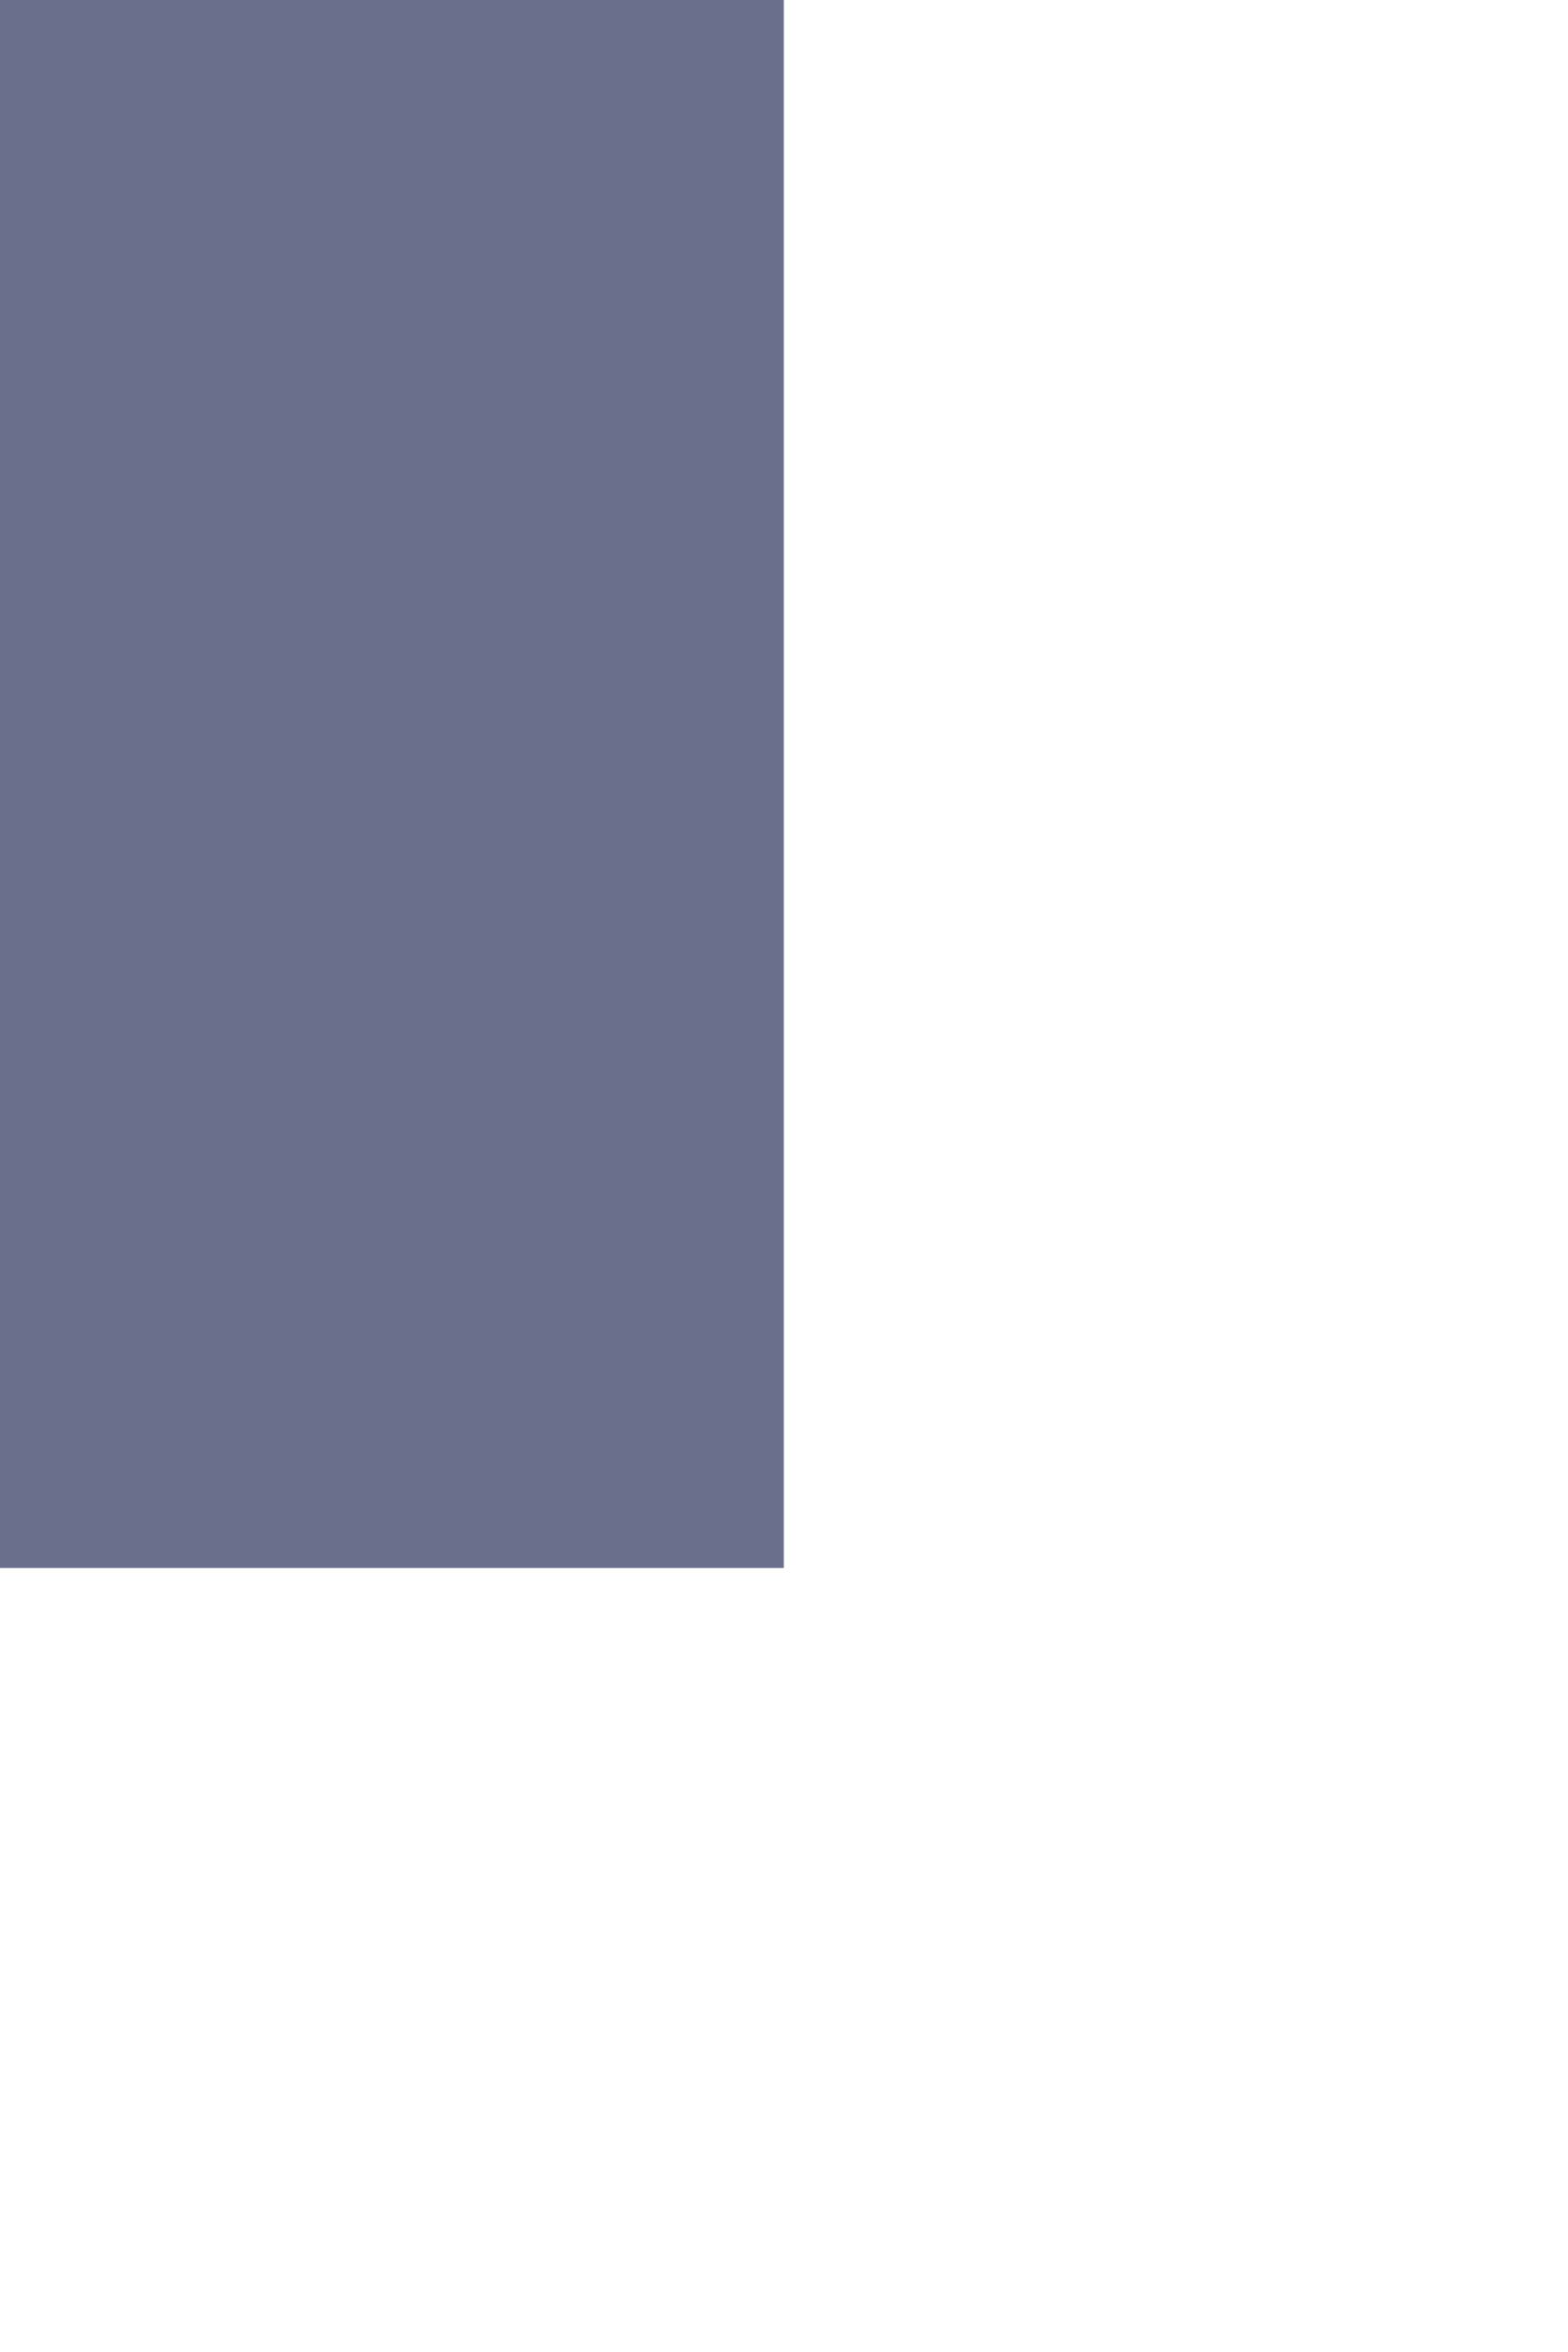
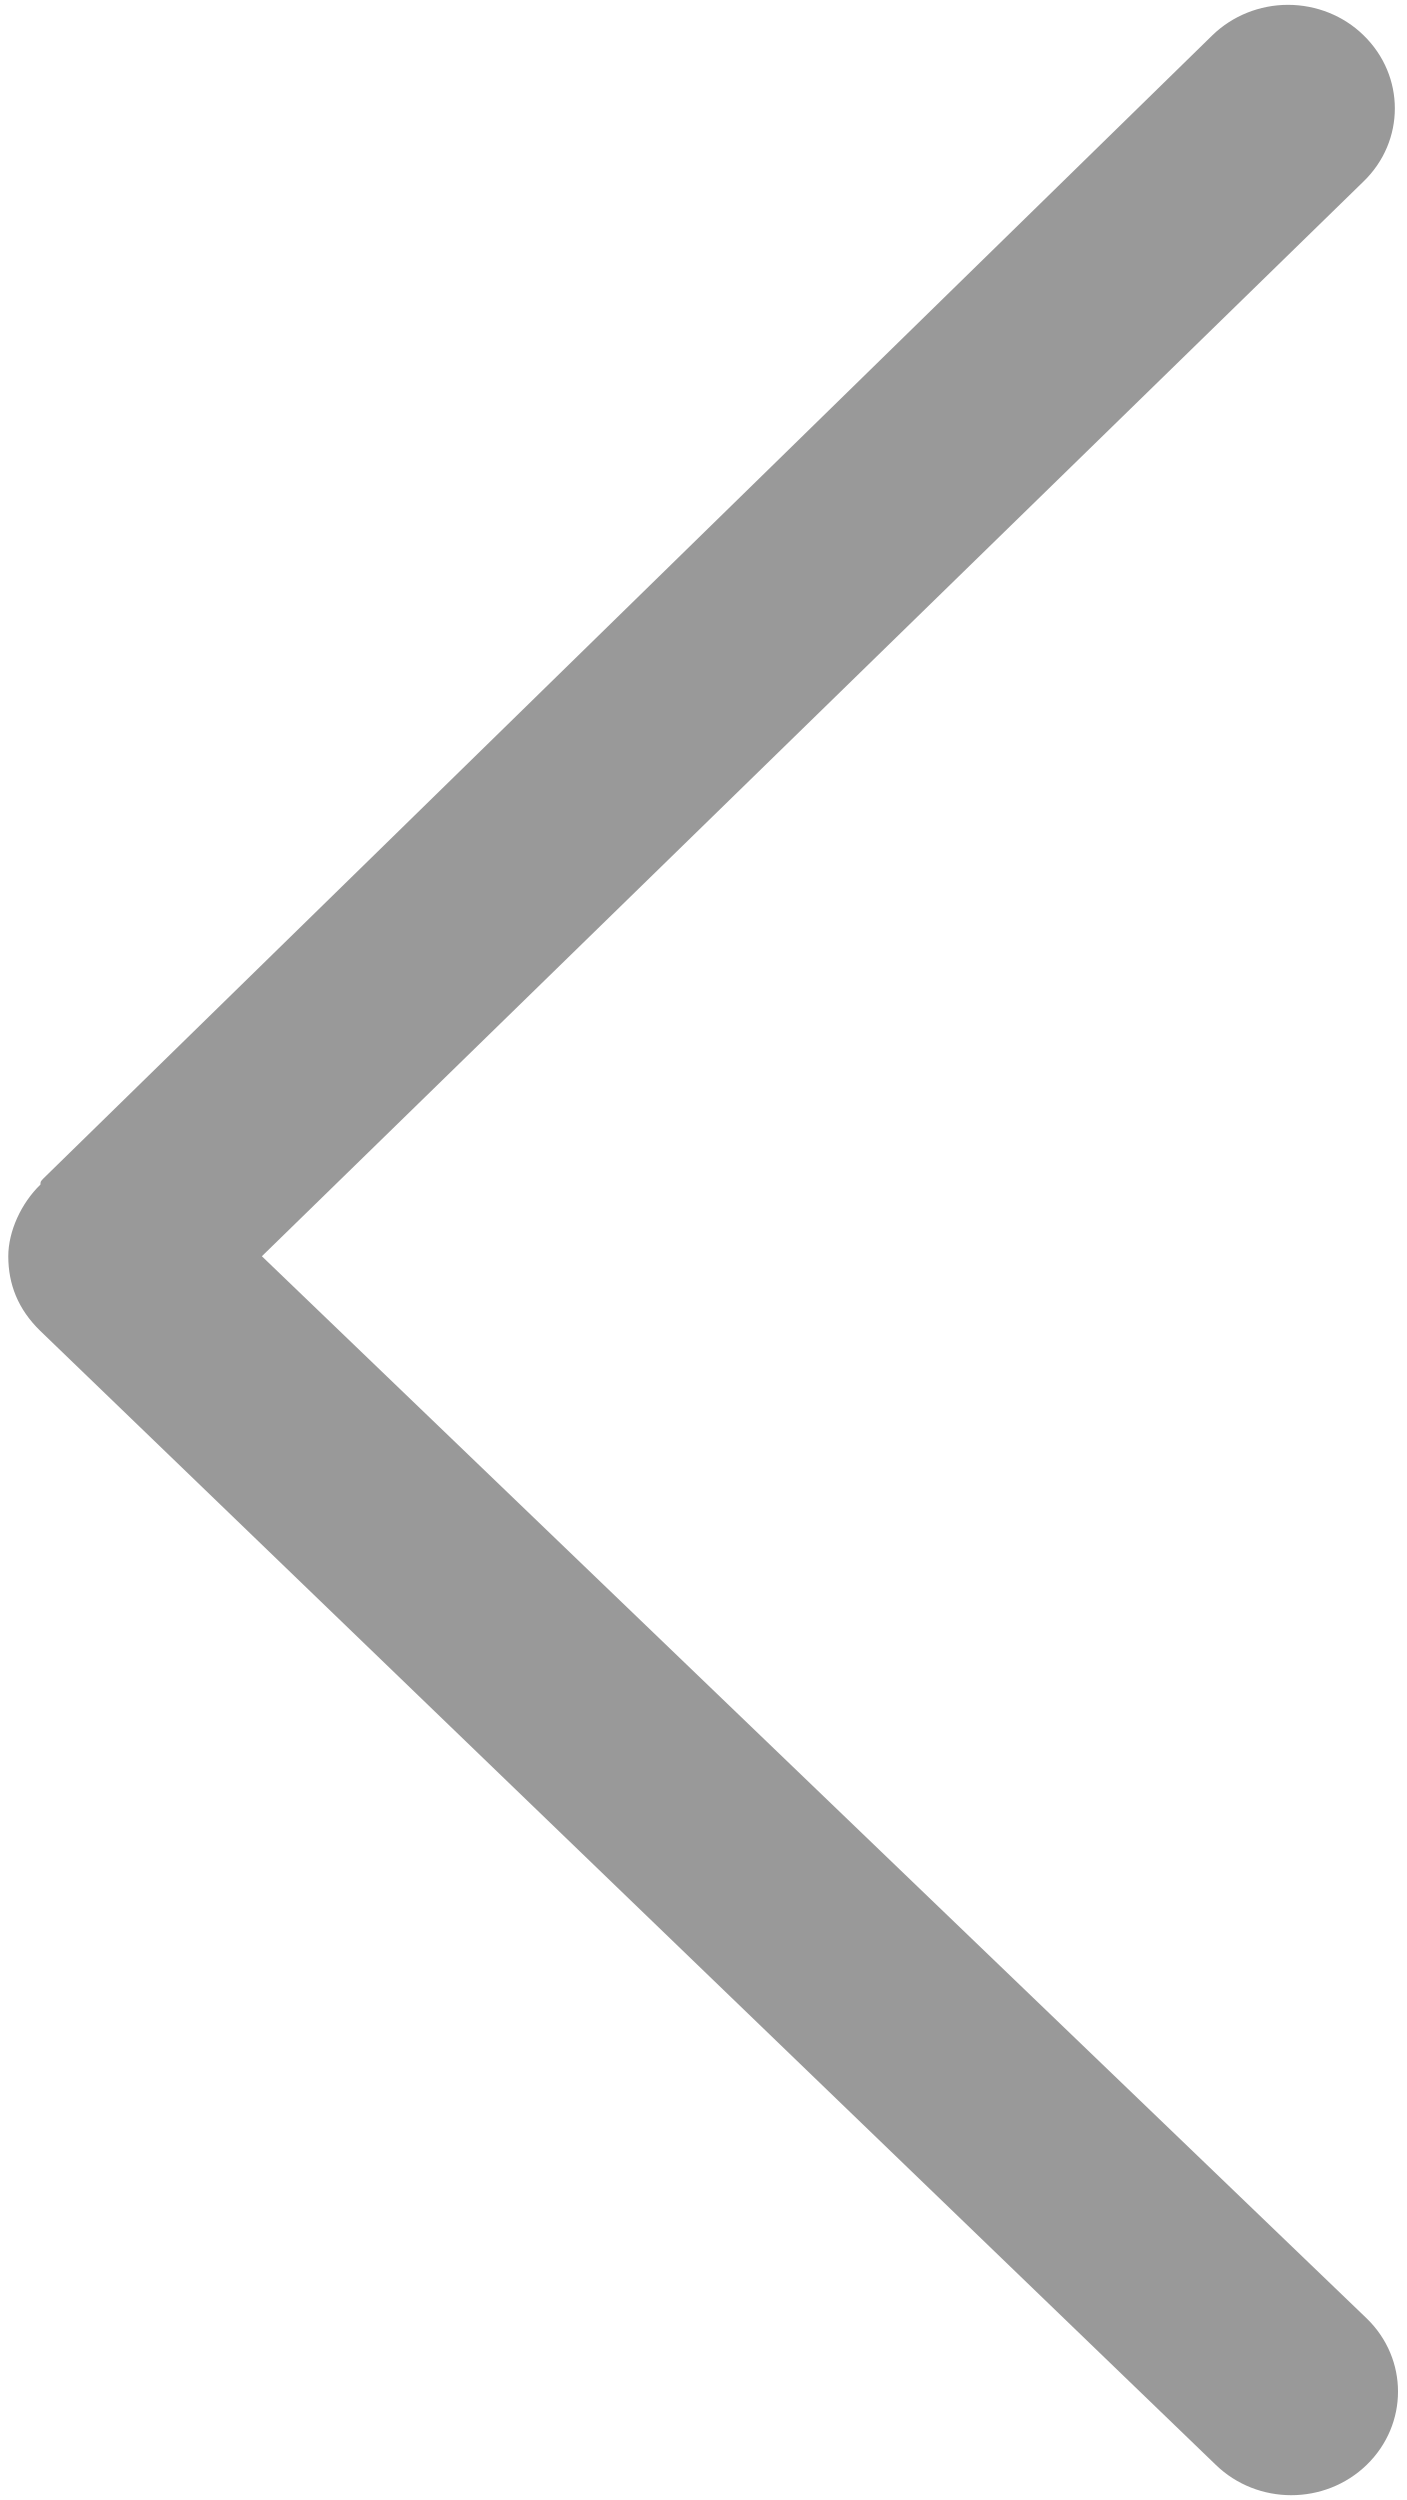
- <svg xmlns="http://www.w3.org/2000/svg" version="1.1" width="2px" height="3px">
-   <g transform="matrix(1 0 0 1 -400 -1388 )">
-     <path d="M 400.5 1388  L 400.5 1390  " stroke-width="1" stroke="#6a708c" fill="none" />
+ <svg xmlns="http://www.w3.org/2000/svg" version="1.1" width="9px" height="16px">
+   <g transform="matrix(1 0 0 1 -1115 -982 )">
+     <path d="M 8.747 15.775  C 9.014 15.515  9.014 15.097  8.747 14.838  L 1.676 8.04  L 8.726 1.162  C 8.994 0.903  8.994 0.485  8.726 0.225  C 8.599 0.101  8.425 0.031  8.243 0.031  C 8.062 0.031  7.888 0.101  7.76 0.225  L 0.279 7.541  C 0.259 7.562  0.259 7.562  0.259 7.581  C 0.135 7.701  0.053 7.881  0.053 8.04  C 0.053 8.219  0.115 8.379  0.258 8.518  L 7.781 15.775  C 8.048 16.034  8.48 16.034  8.747 15.775  Z " fill-rule="nonzero" fill="#999999" stroke="none" transform="matrix(1 0 0 1 1115 982 )" />
  </g>
</svg>
